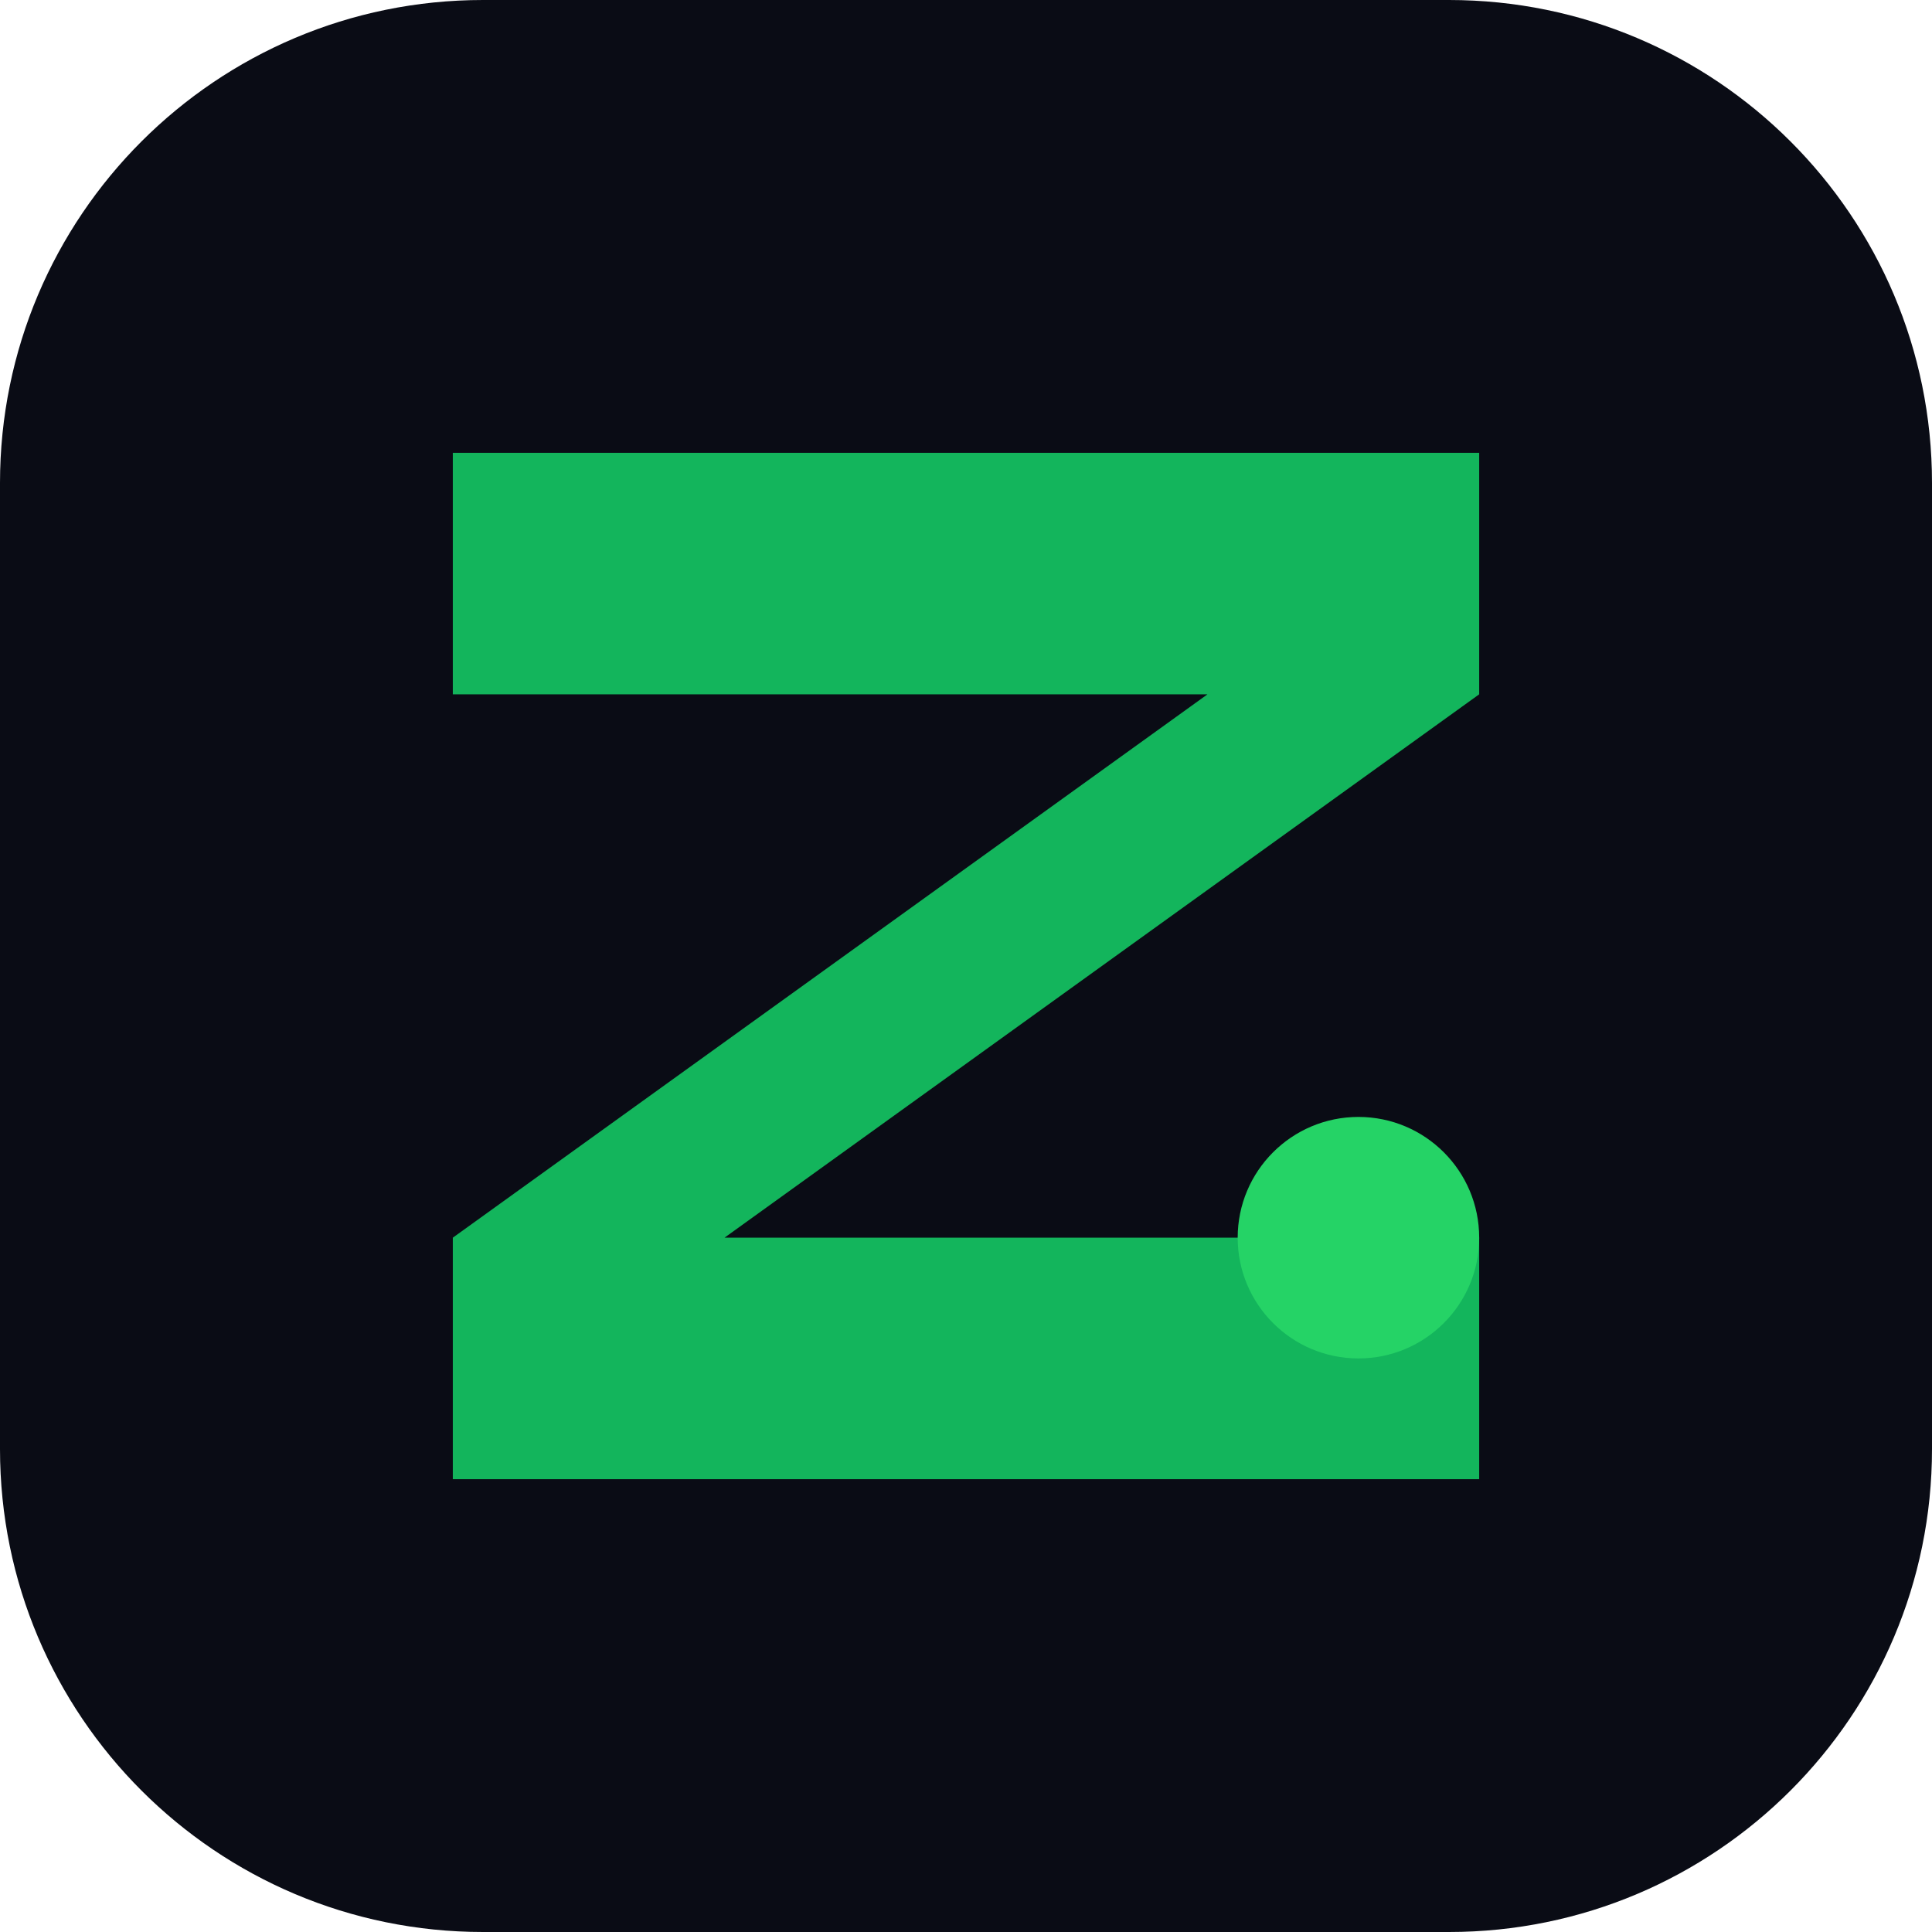
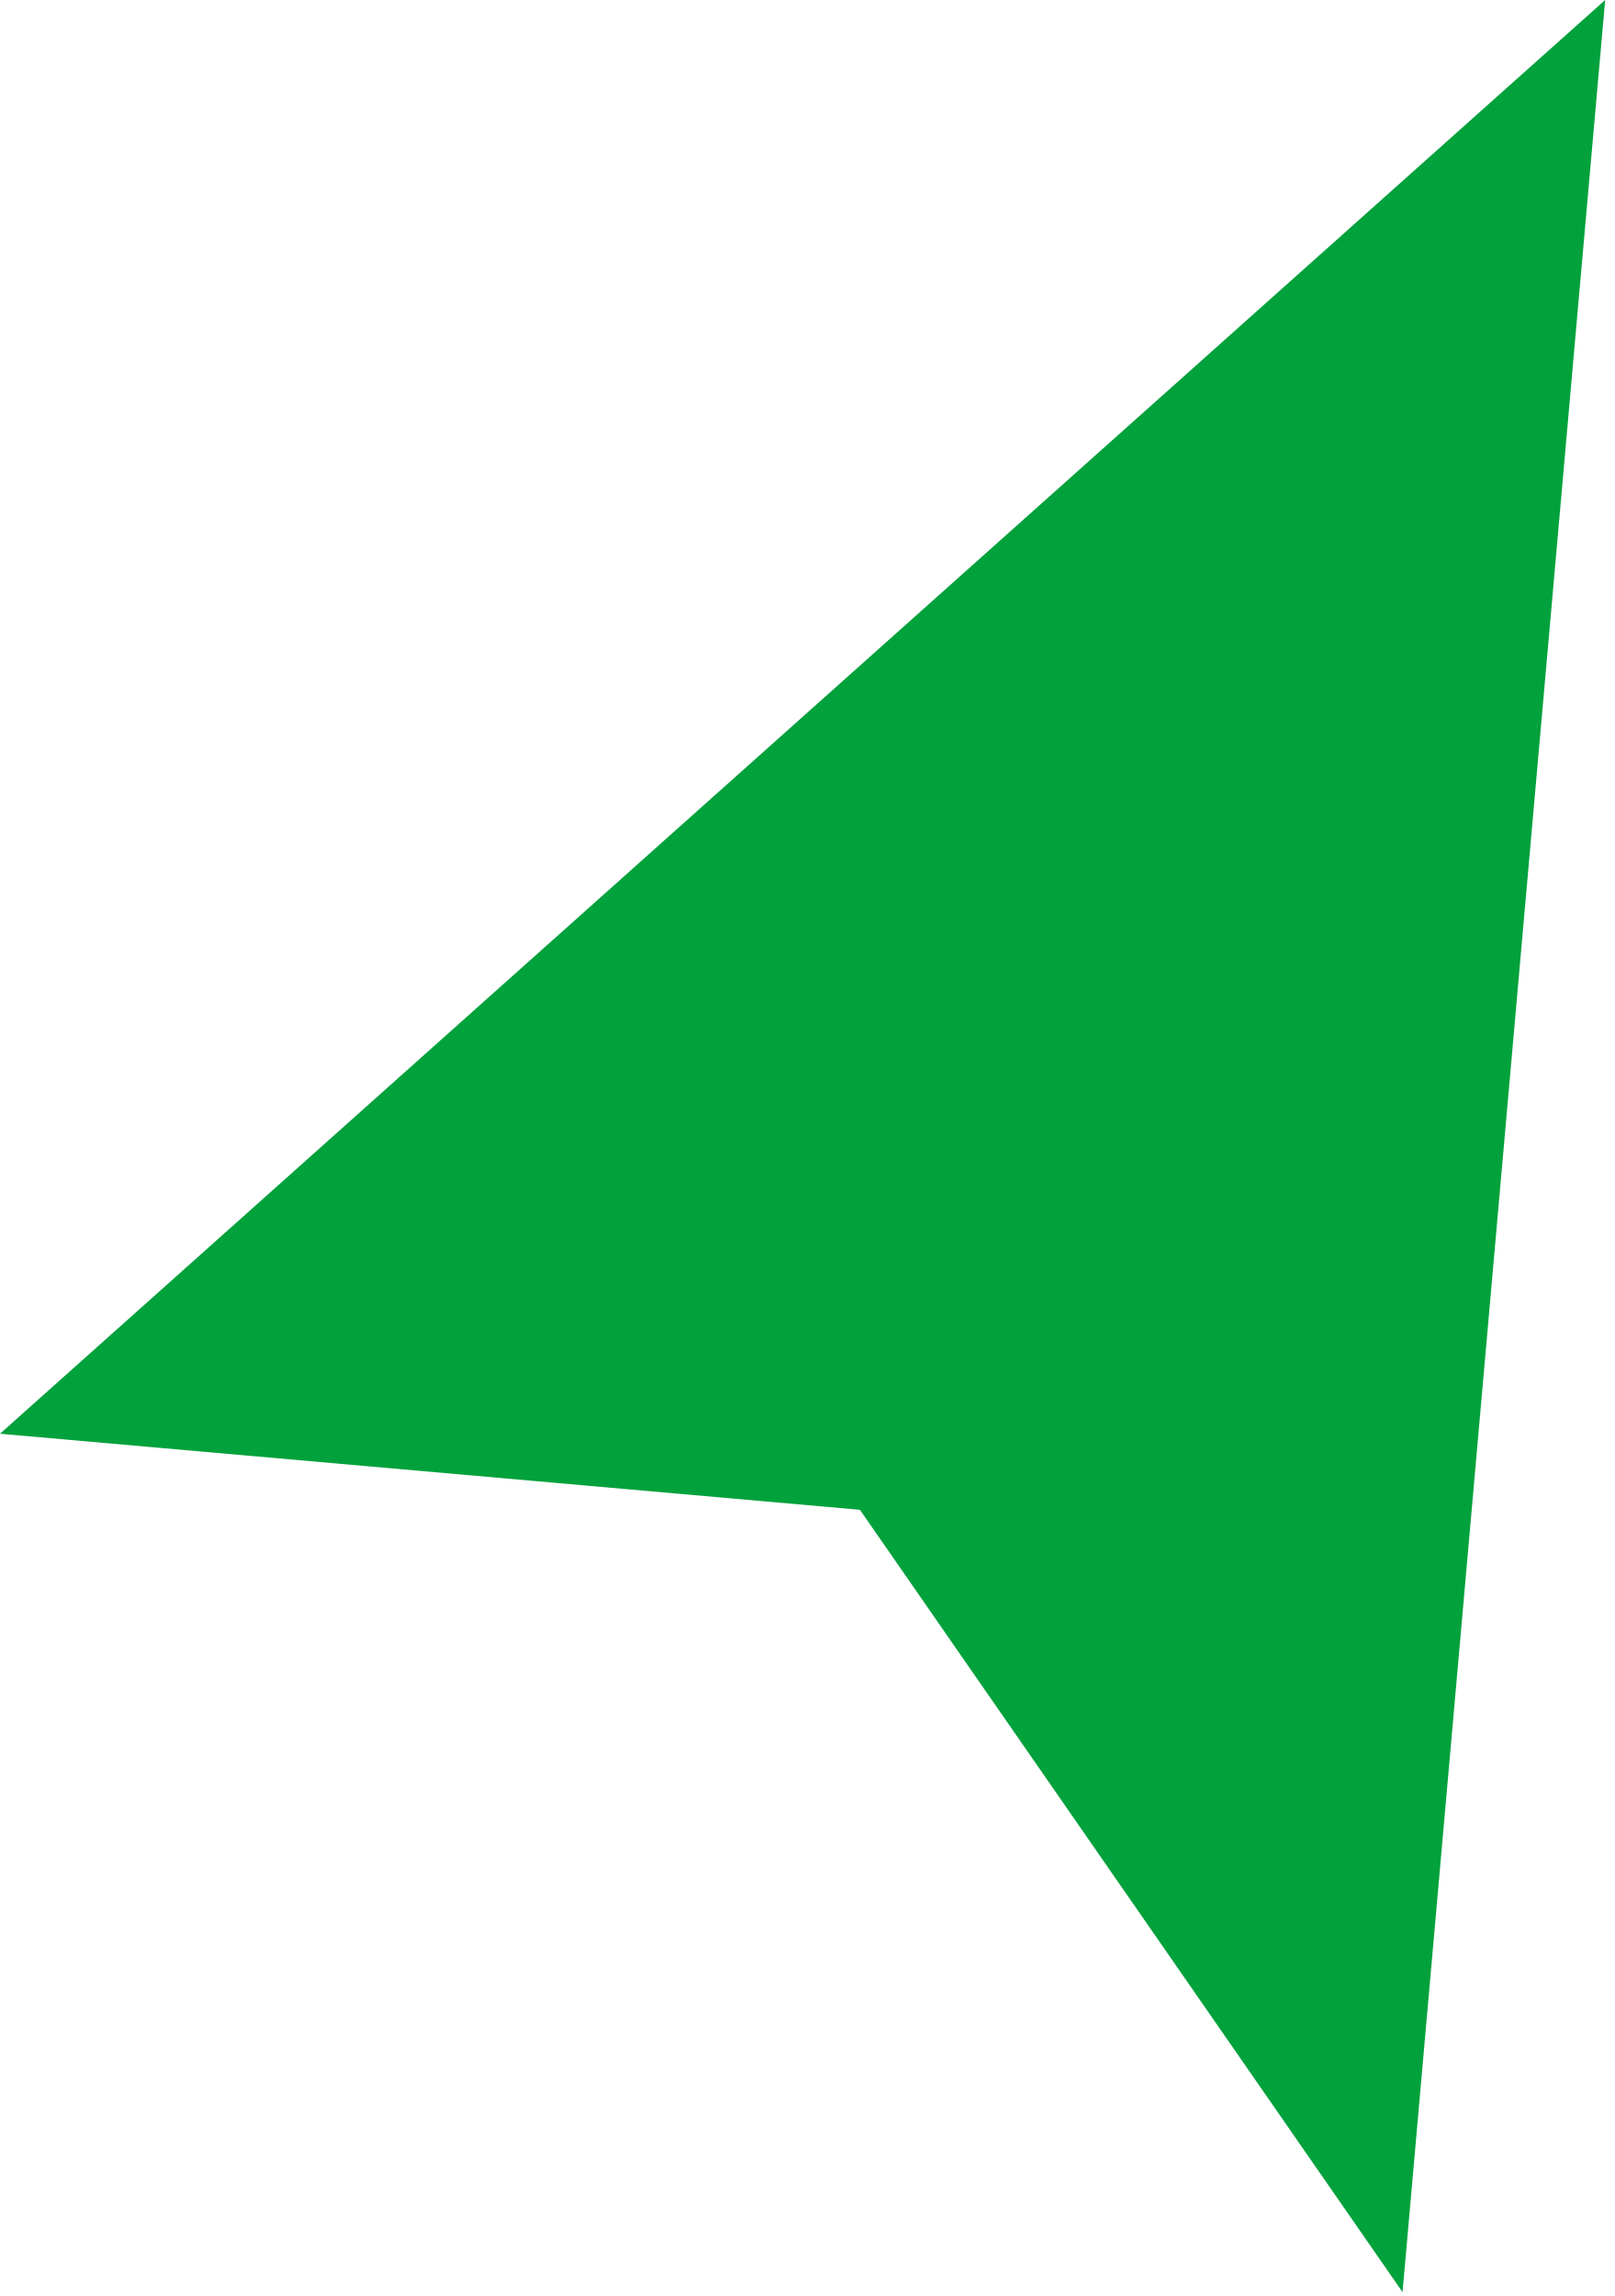
- <svg xmlns="http://www.w3.org/2000/svg" viewBox="0 0 512 512" width="512" height="512">
-   <rect width="512" height="512" rx="128" fill="#0a0c15" />
-   <path d="M120 120h272v64L192 328h200v64H120v-64l200-144H120v-64z" fill="#13b55c" />
-   <circle cx="360" cy="328" r="32" fill="#25d366" />
+ <svg xmlns="http://www.w3.org/2000/svg" width="159" height="226" viewBox="0 0 159 226" fill="none">
+   <path d="M138.094 225.619L158.046 -0.001L-0 141.126L84.669 148.613L138.094 225.619Z" fill="#01A13C" />
</svg>
